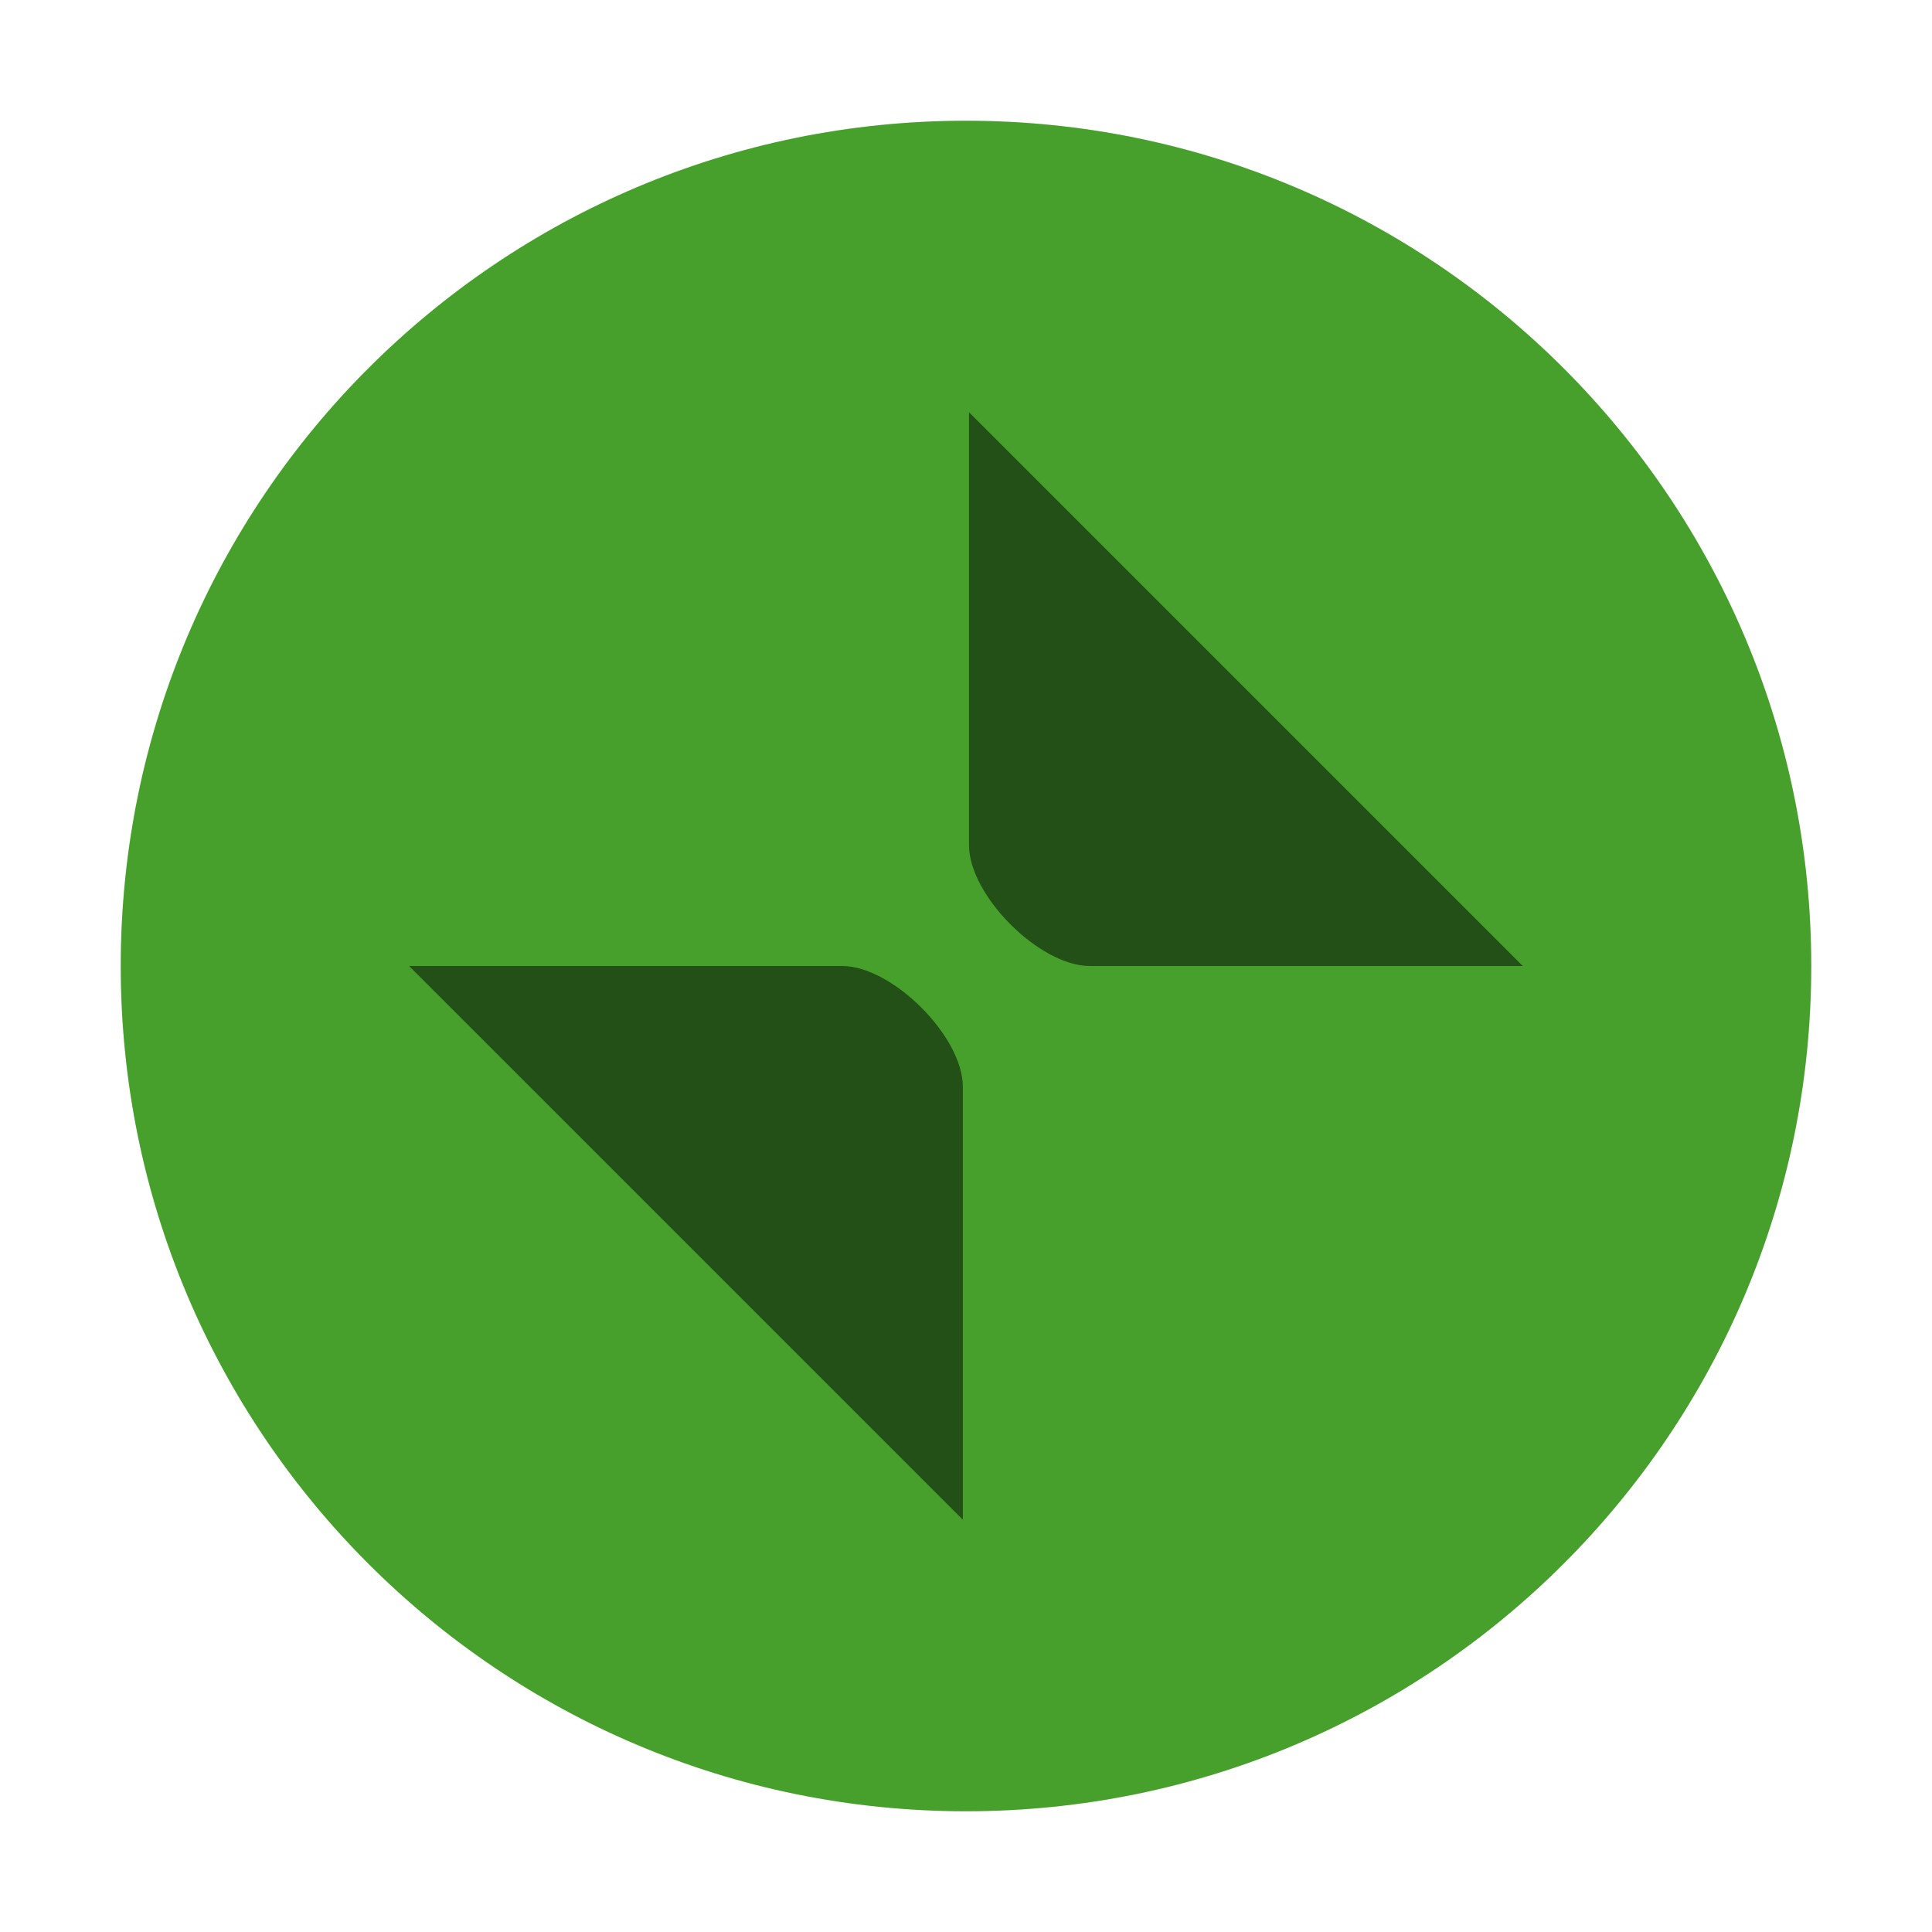
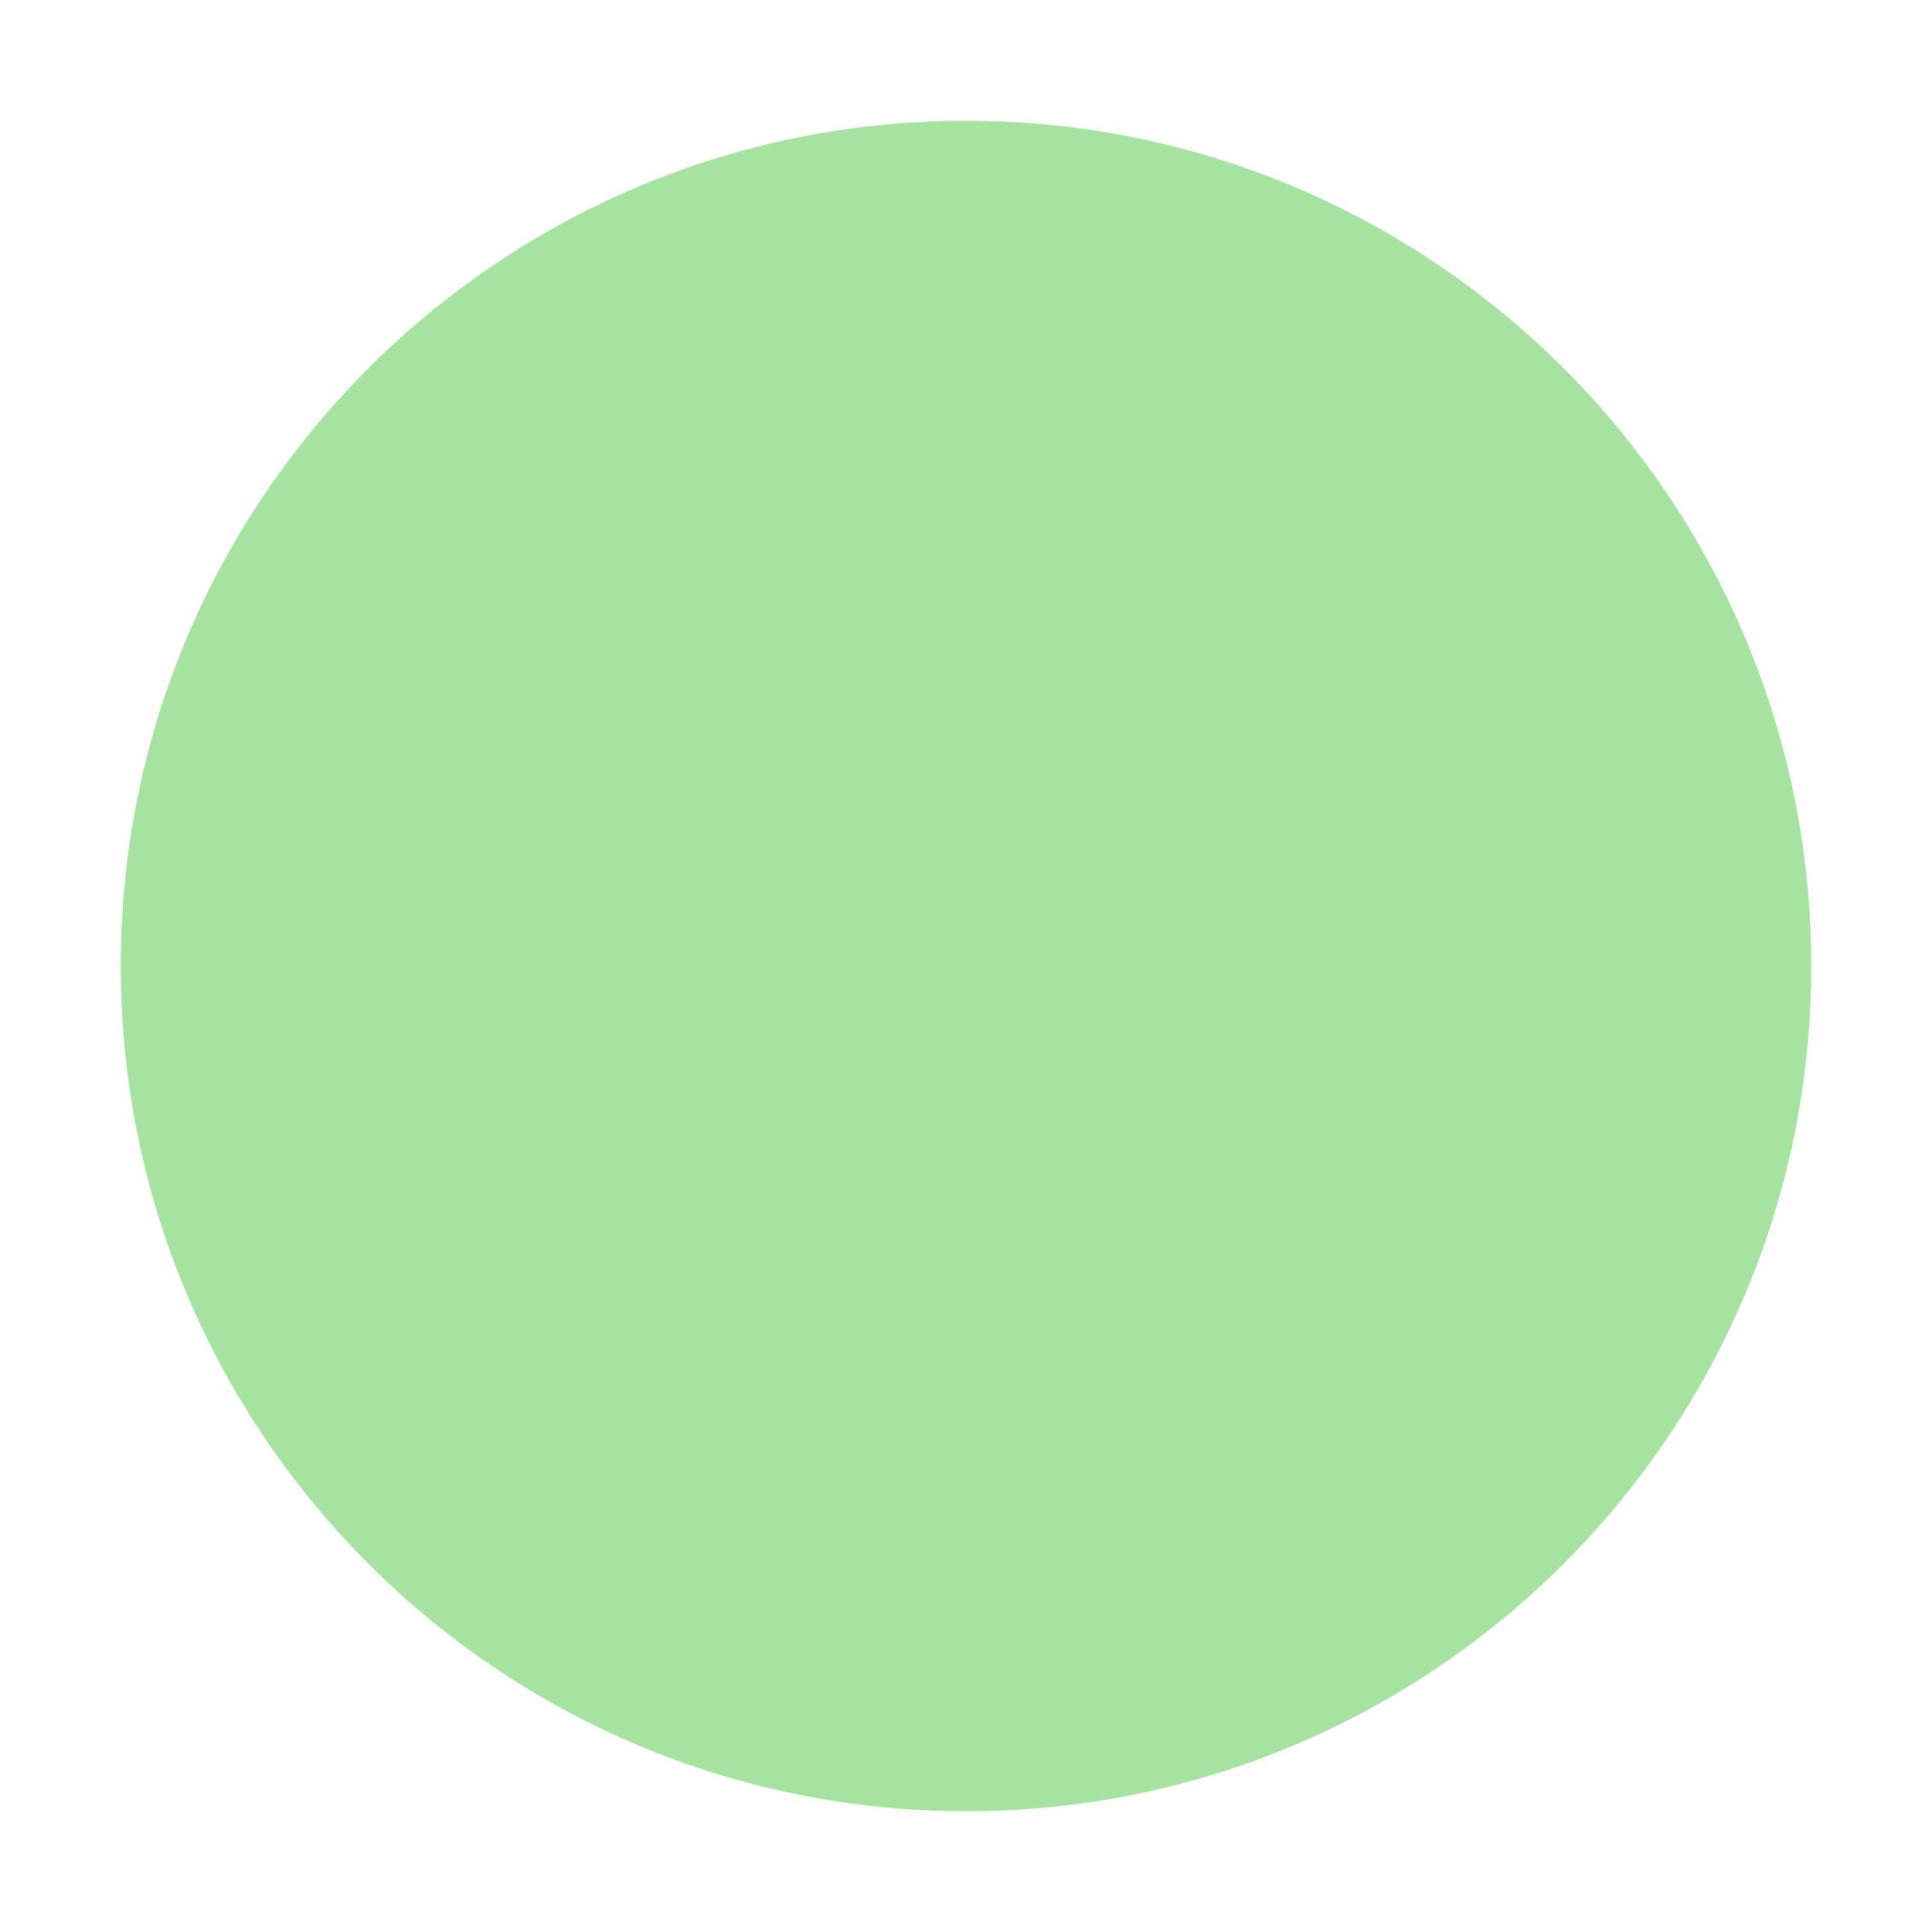
<svg xmlns="http://www.w3.org/2000/svg" width="16" height="16" version="1.1" id="svg2214">
  <defs id="defs2218" />
  <g fill-rule="evenodd" id="g2210">
-     <path d="M 8,15 C 11.866,15 15,11.866 15,8 15,4.134 11.866,1 8,1 4.134,1 1,4.134 1,8 c 0,3.866 3.134,7 7,7" fill="#59c837" stroke-width="2.94" id="path2206" />
-     <path d="m8 15c3.866 0 7-3.134 7-7 0-3.866-3.134-7-7-7-3.866 0-7 3.134-7 7 0 3.866 3.134 7 7 7" opacity=".2" stroke-width="2.94" id="path2208" />
+     <path d="M 8,15 C 11.866,15 15,11.866 15,8 15,4.134 11.866,1 8,1 4.134,1 1,4.134 1,8 c 0,3.866 3.134,7 7,7" fill="#a6e3a1" stroke-width="2.94" id="path2206" />
  </g>
-   <path d="m8.025 3.414v3.586c0 0.416 0.584 1 1 1h3.586zm-4.637 4.586 4.586 4.586v-3.586c0-0.416-0.584-1-1-1z" opacity=".5" stroke-width="3.78" id="path2212" />
</svg>
